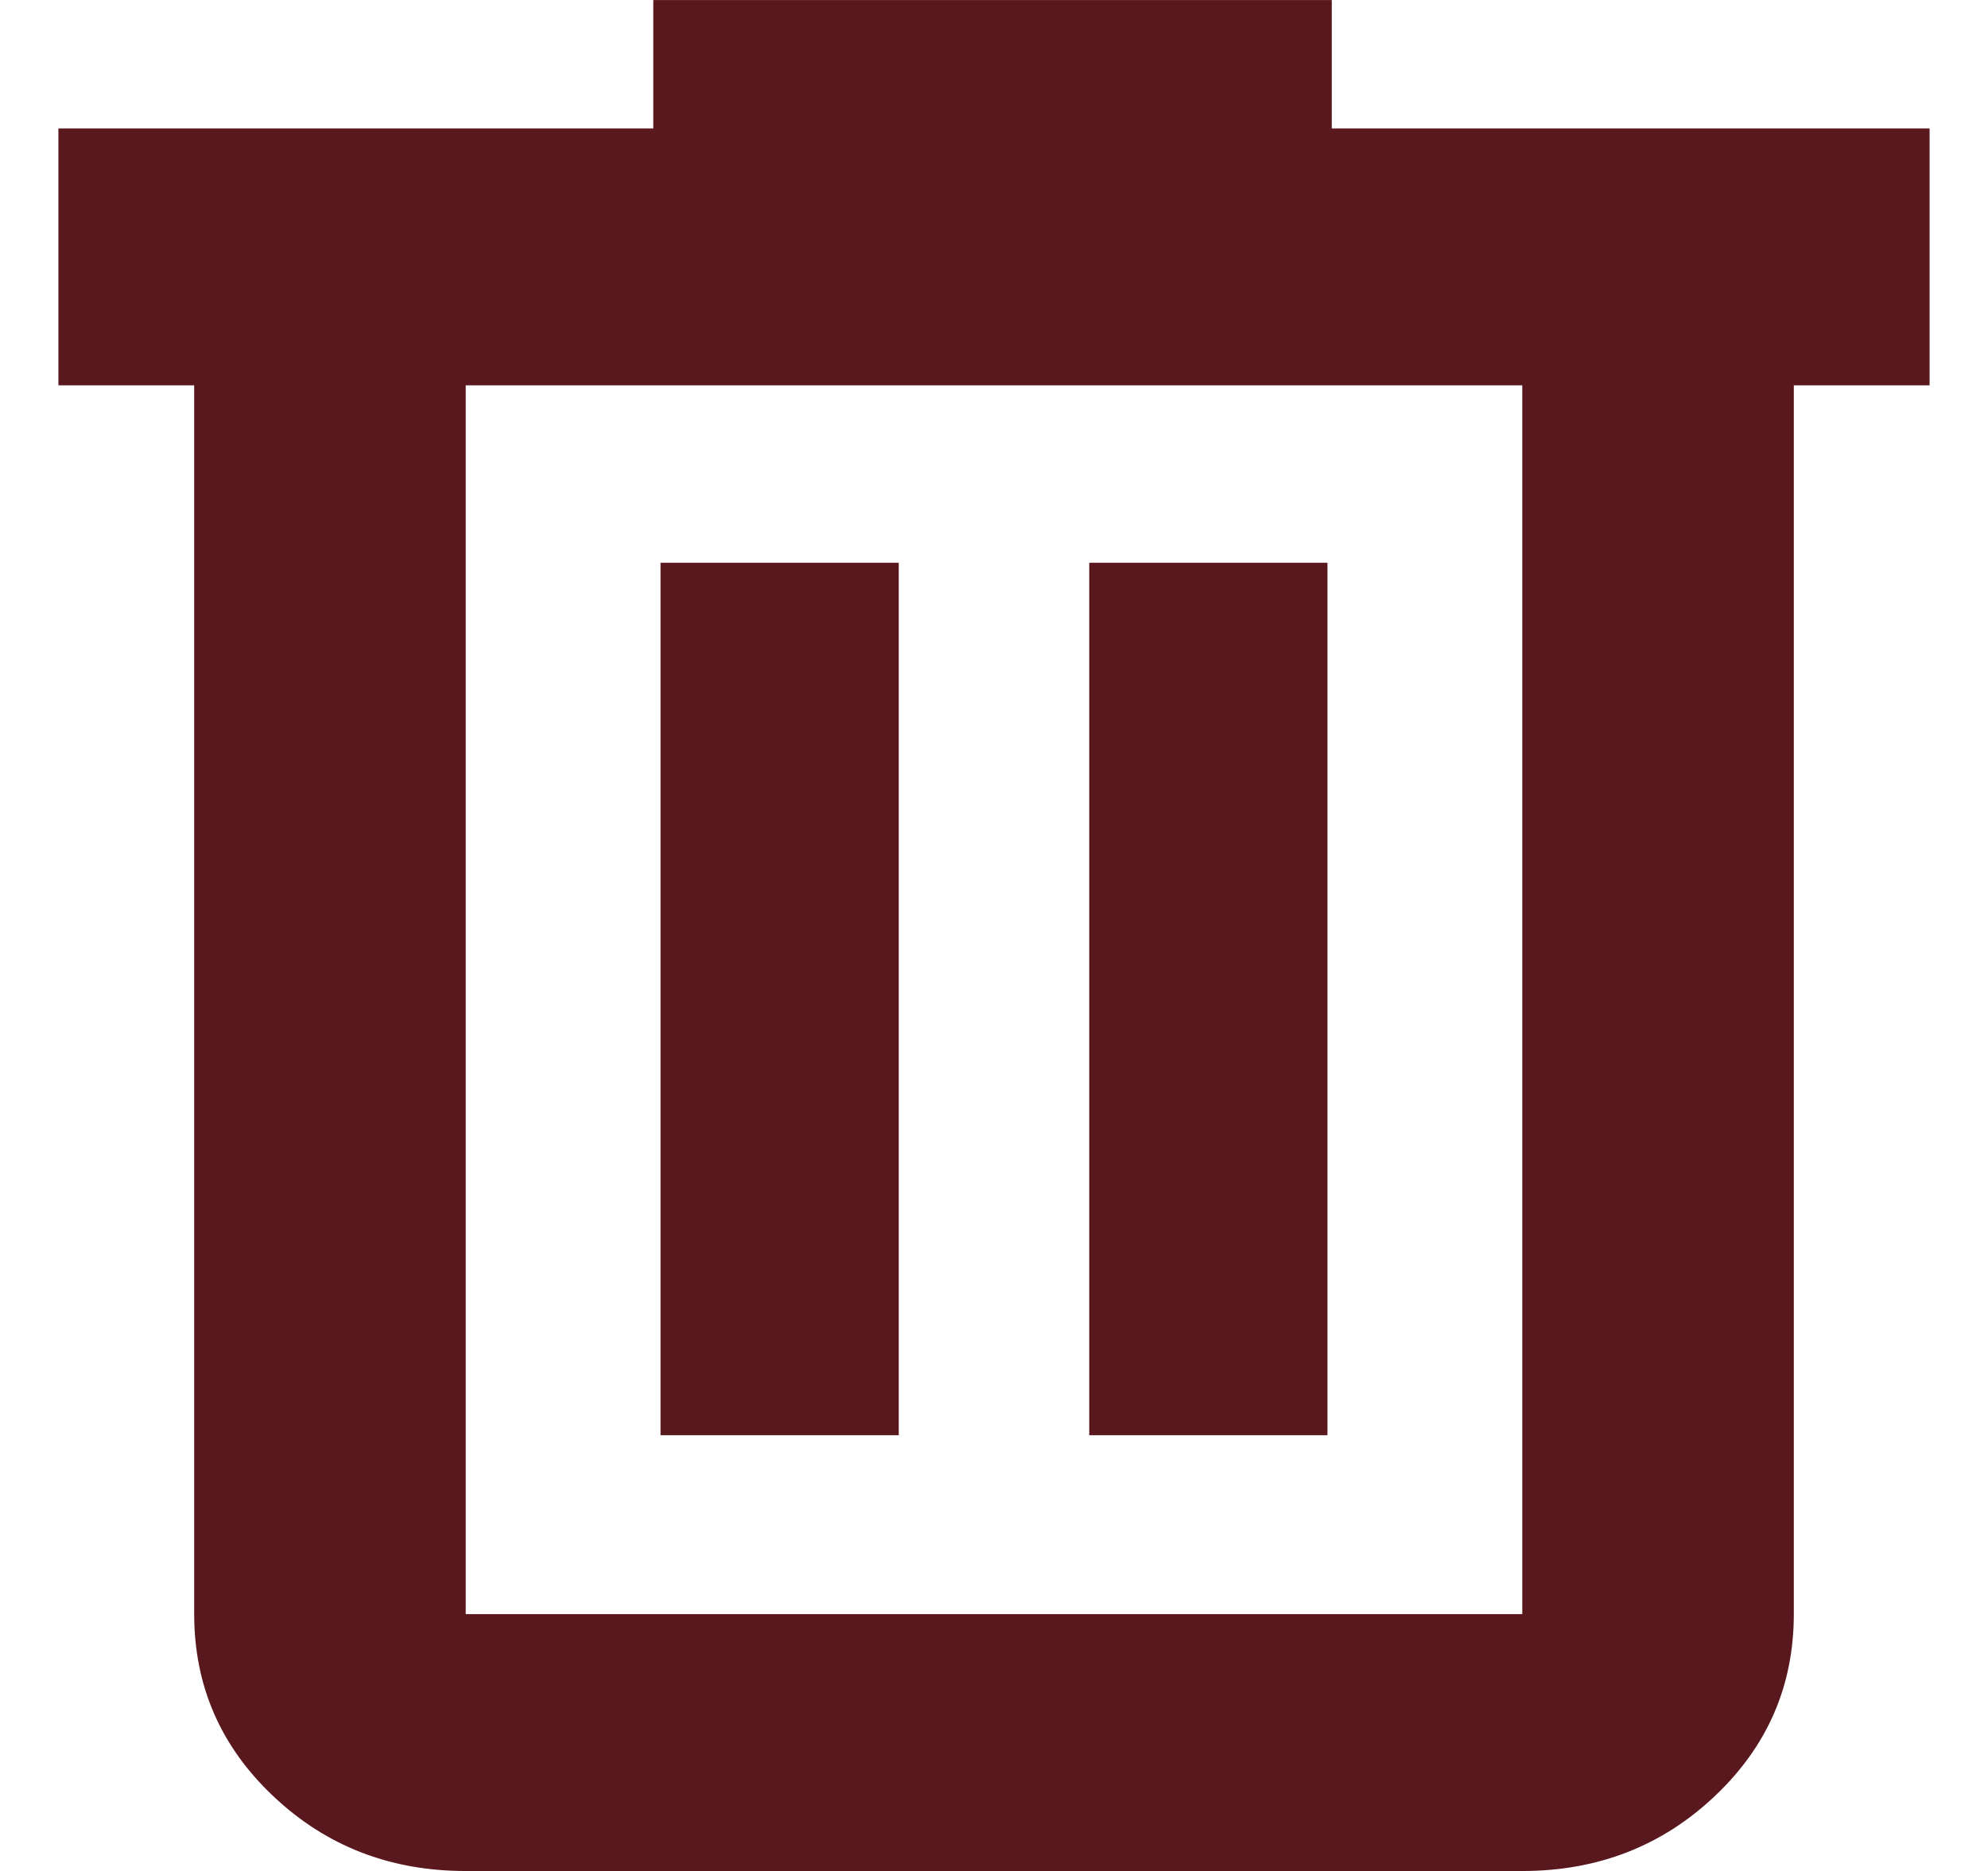
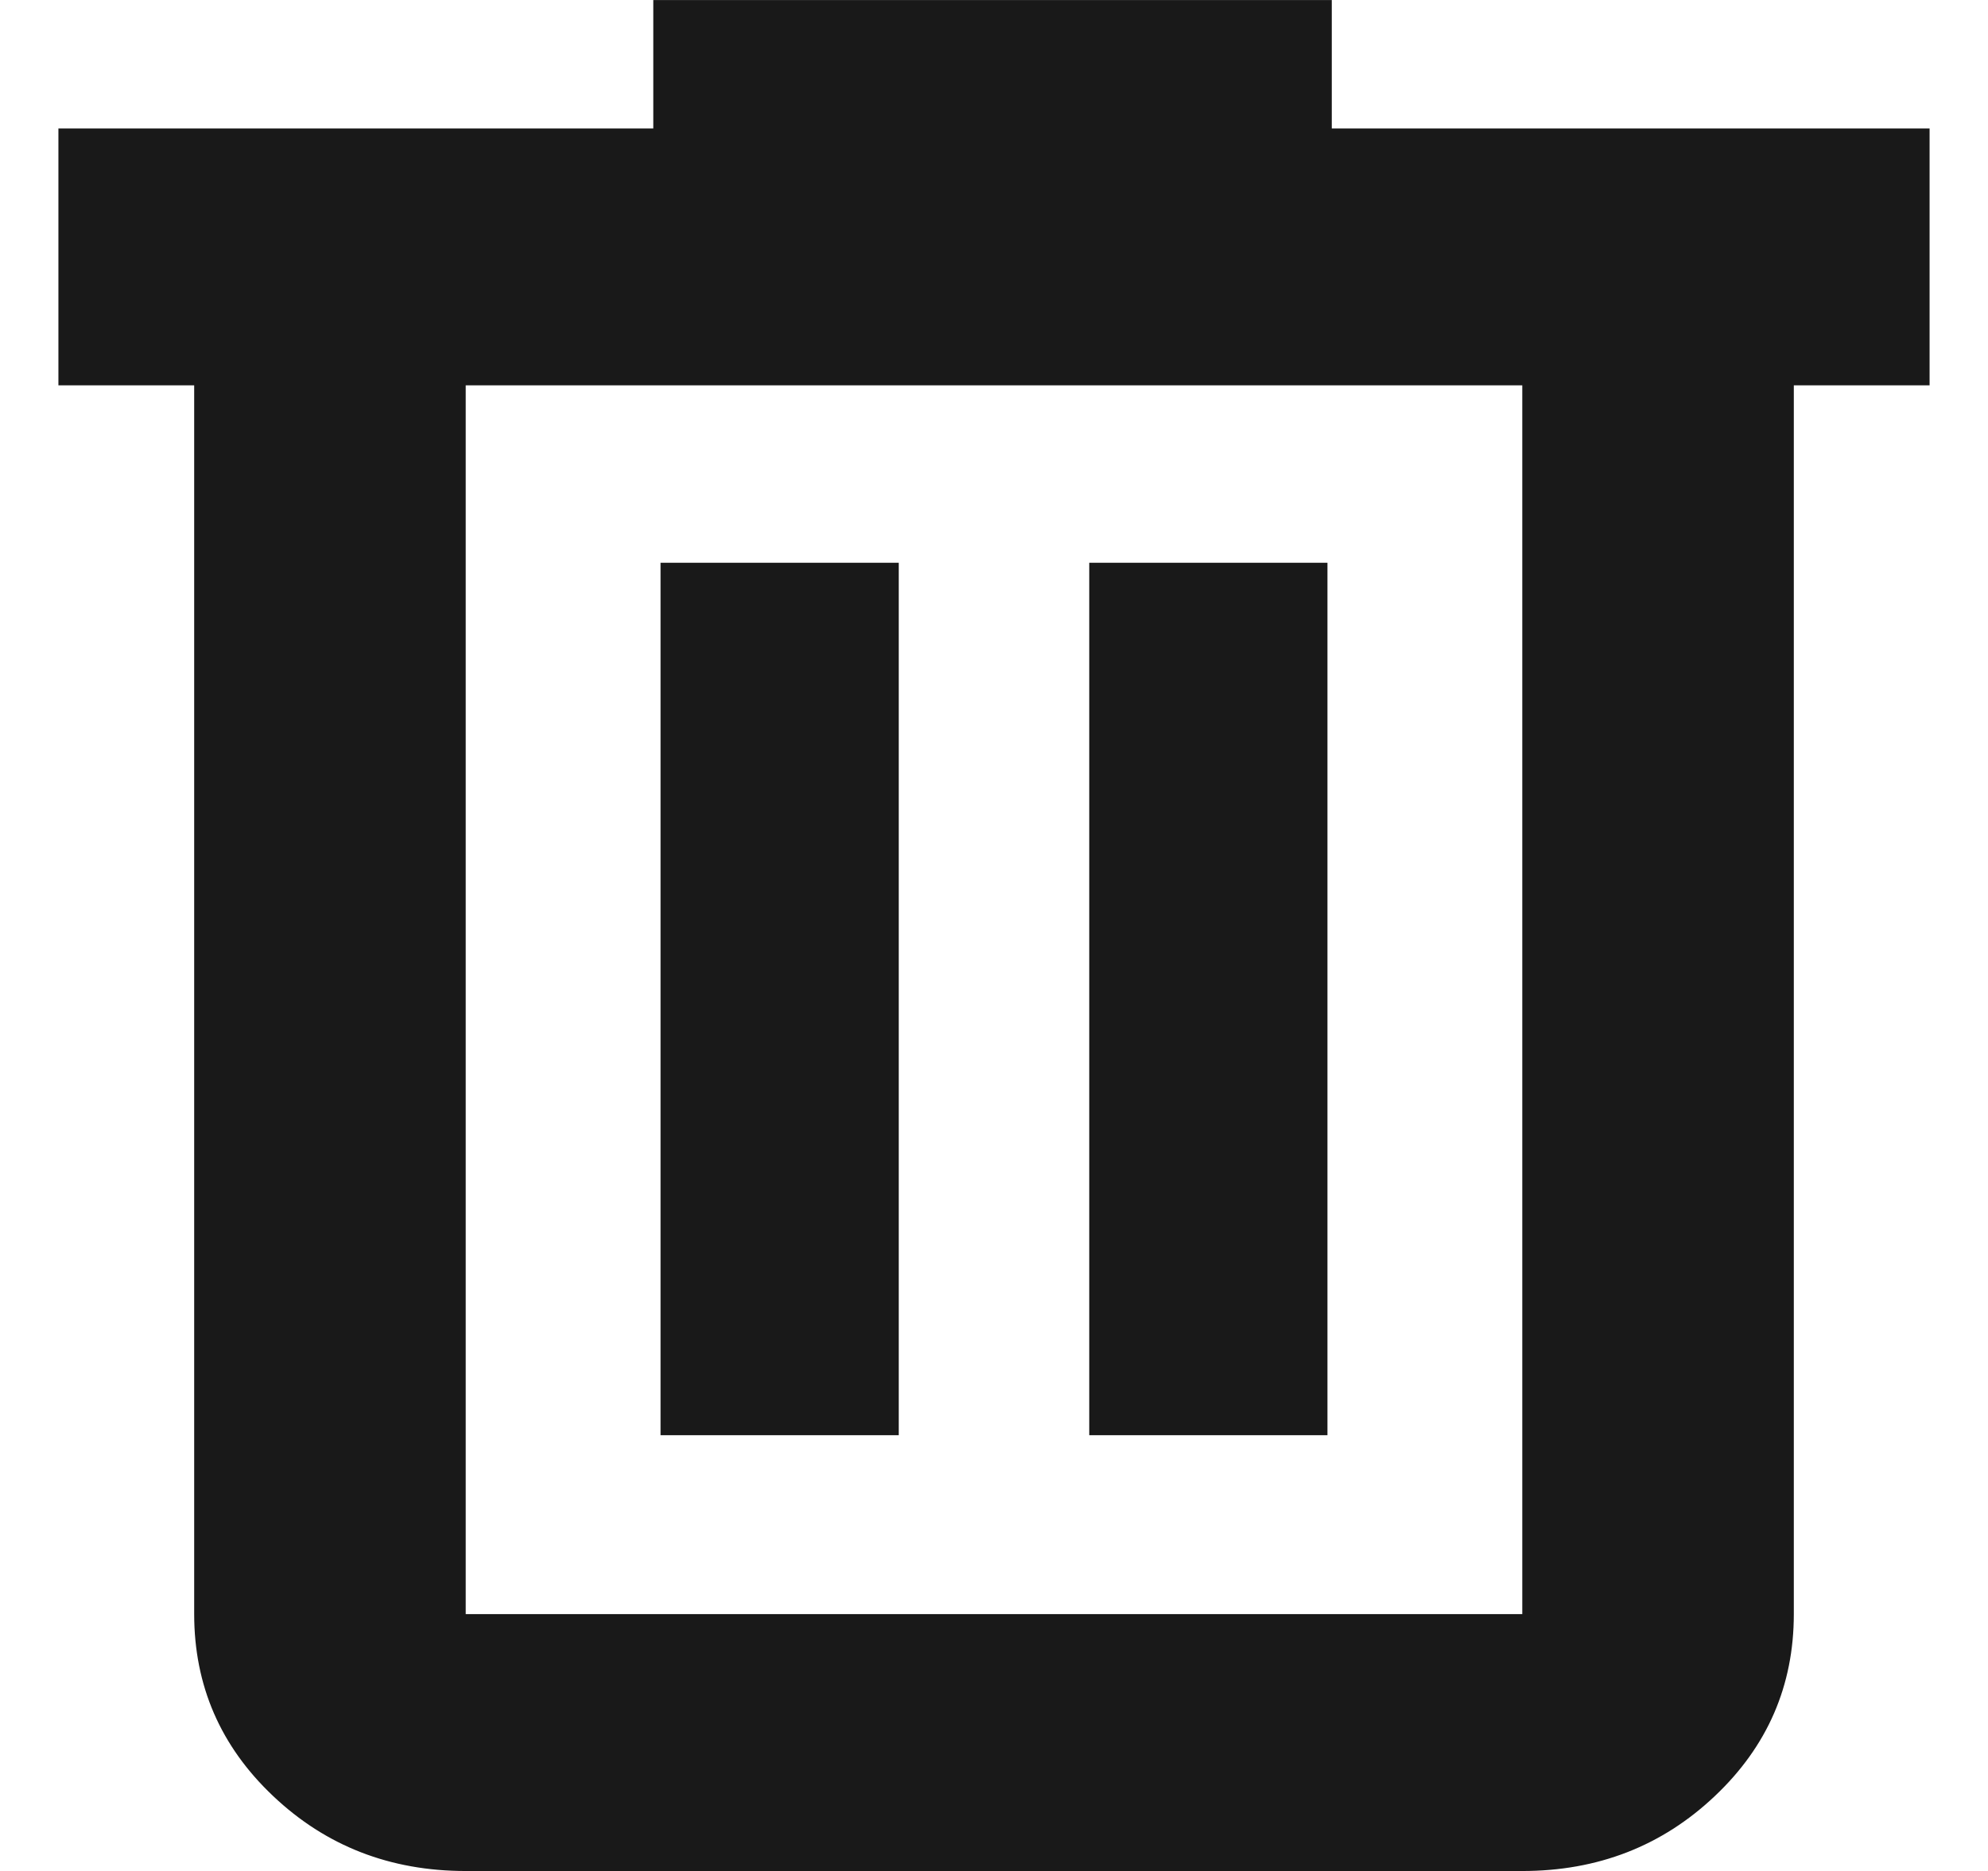
<svg xmlns="http://www.w3.org/2000/svg" width="17" height="16" viewBox="0 0 17 16" fill="none">
-   <path d="M1.673 3.295V3.283H1.661H0.512V1.111H5.587H5.599V1.098V0.013H11.376V1.098V1.111H11.389H16.488V3.283H15.339H15.327V3.295V13.803C15.327 14.412 15.103 14.928 14.655 15.351C14.207 15.775 13.661 15.988 13.017 15.988H3.983C3.339 15.988 2.793 15.775 2.345 15.351C1.897 14.928 1.673 14.412 1.673 13.803V3.295ZM13.03 3.295V3.283H13.017H3.983H3.97V3.295V13.803V13.816H3.983H13.017H13.03V13.803V3.295ZM7.673 4.825V12.261H5.661V4.825H7.673ZM11.339 4.825V12.261H9.327V4.825H11.339Z" fill="#58181D" stroke="#58181D" stroke-width="0.025" />
+   <path d="M1.673 3.295V3.283H1.661H0.512V1.111H5.587H5.599V1.098V0.013H11.376V1.098V1.111H11.389H16.488V3.283H15.339H15.327V3.295V13.803C15.327 14.412 15.103 14.928 14.655 15.351C14.207 15.775 13.661 15.988 13.017 15.988H3.983C3.339 15.988 2.793 15.775 2.345 15.351C1.897 14.928 1.673 14.412 1.673 13.803V3.295ZM13.03 3.295V3.283H13.017H3.983H3.97V3.295V13.803V13.816H3.983H13.017H13.03V13.803V3.295ZM7.673 4.825V12.261H5.661V4.825H7.673ZM11.339 4.825V12.261H9.327V4.825H11.339Z" fill="#191919" stroke="#191919" stroke-width="0.025" />
</svg>
